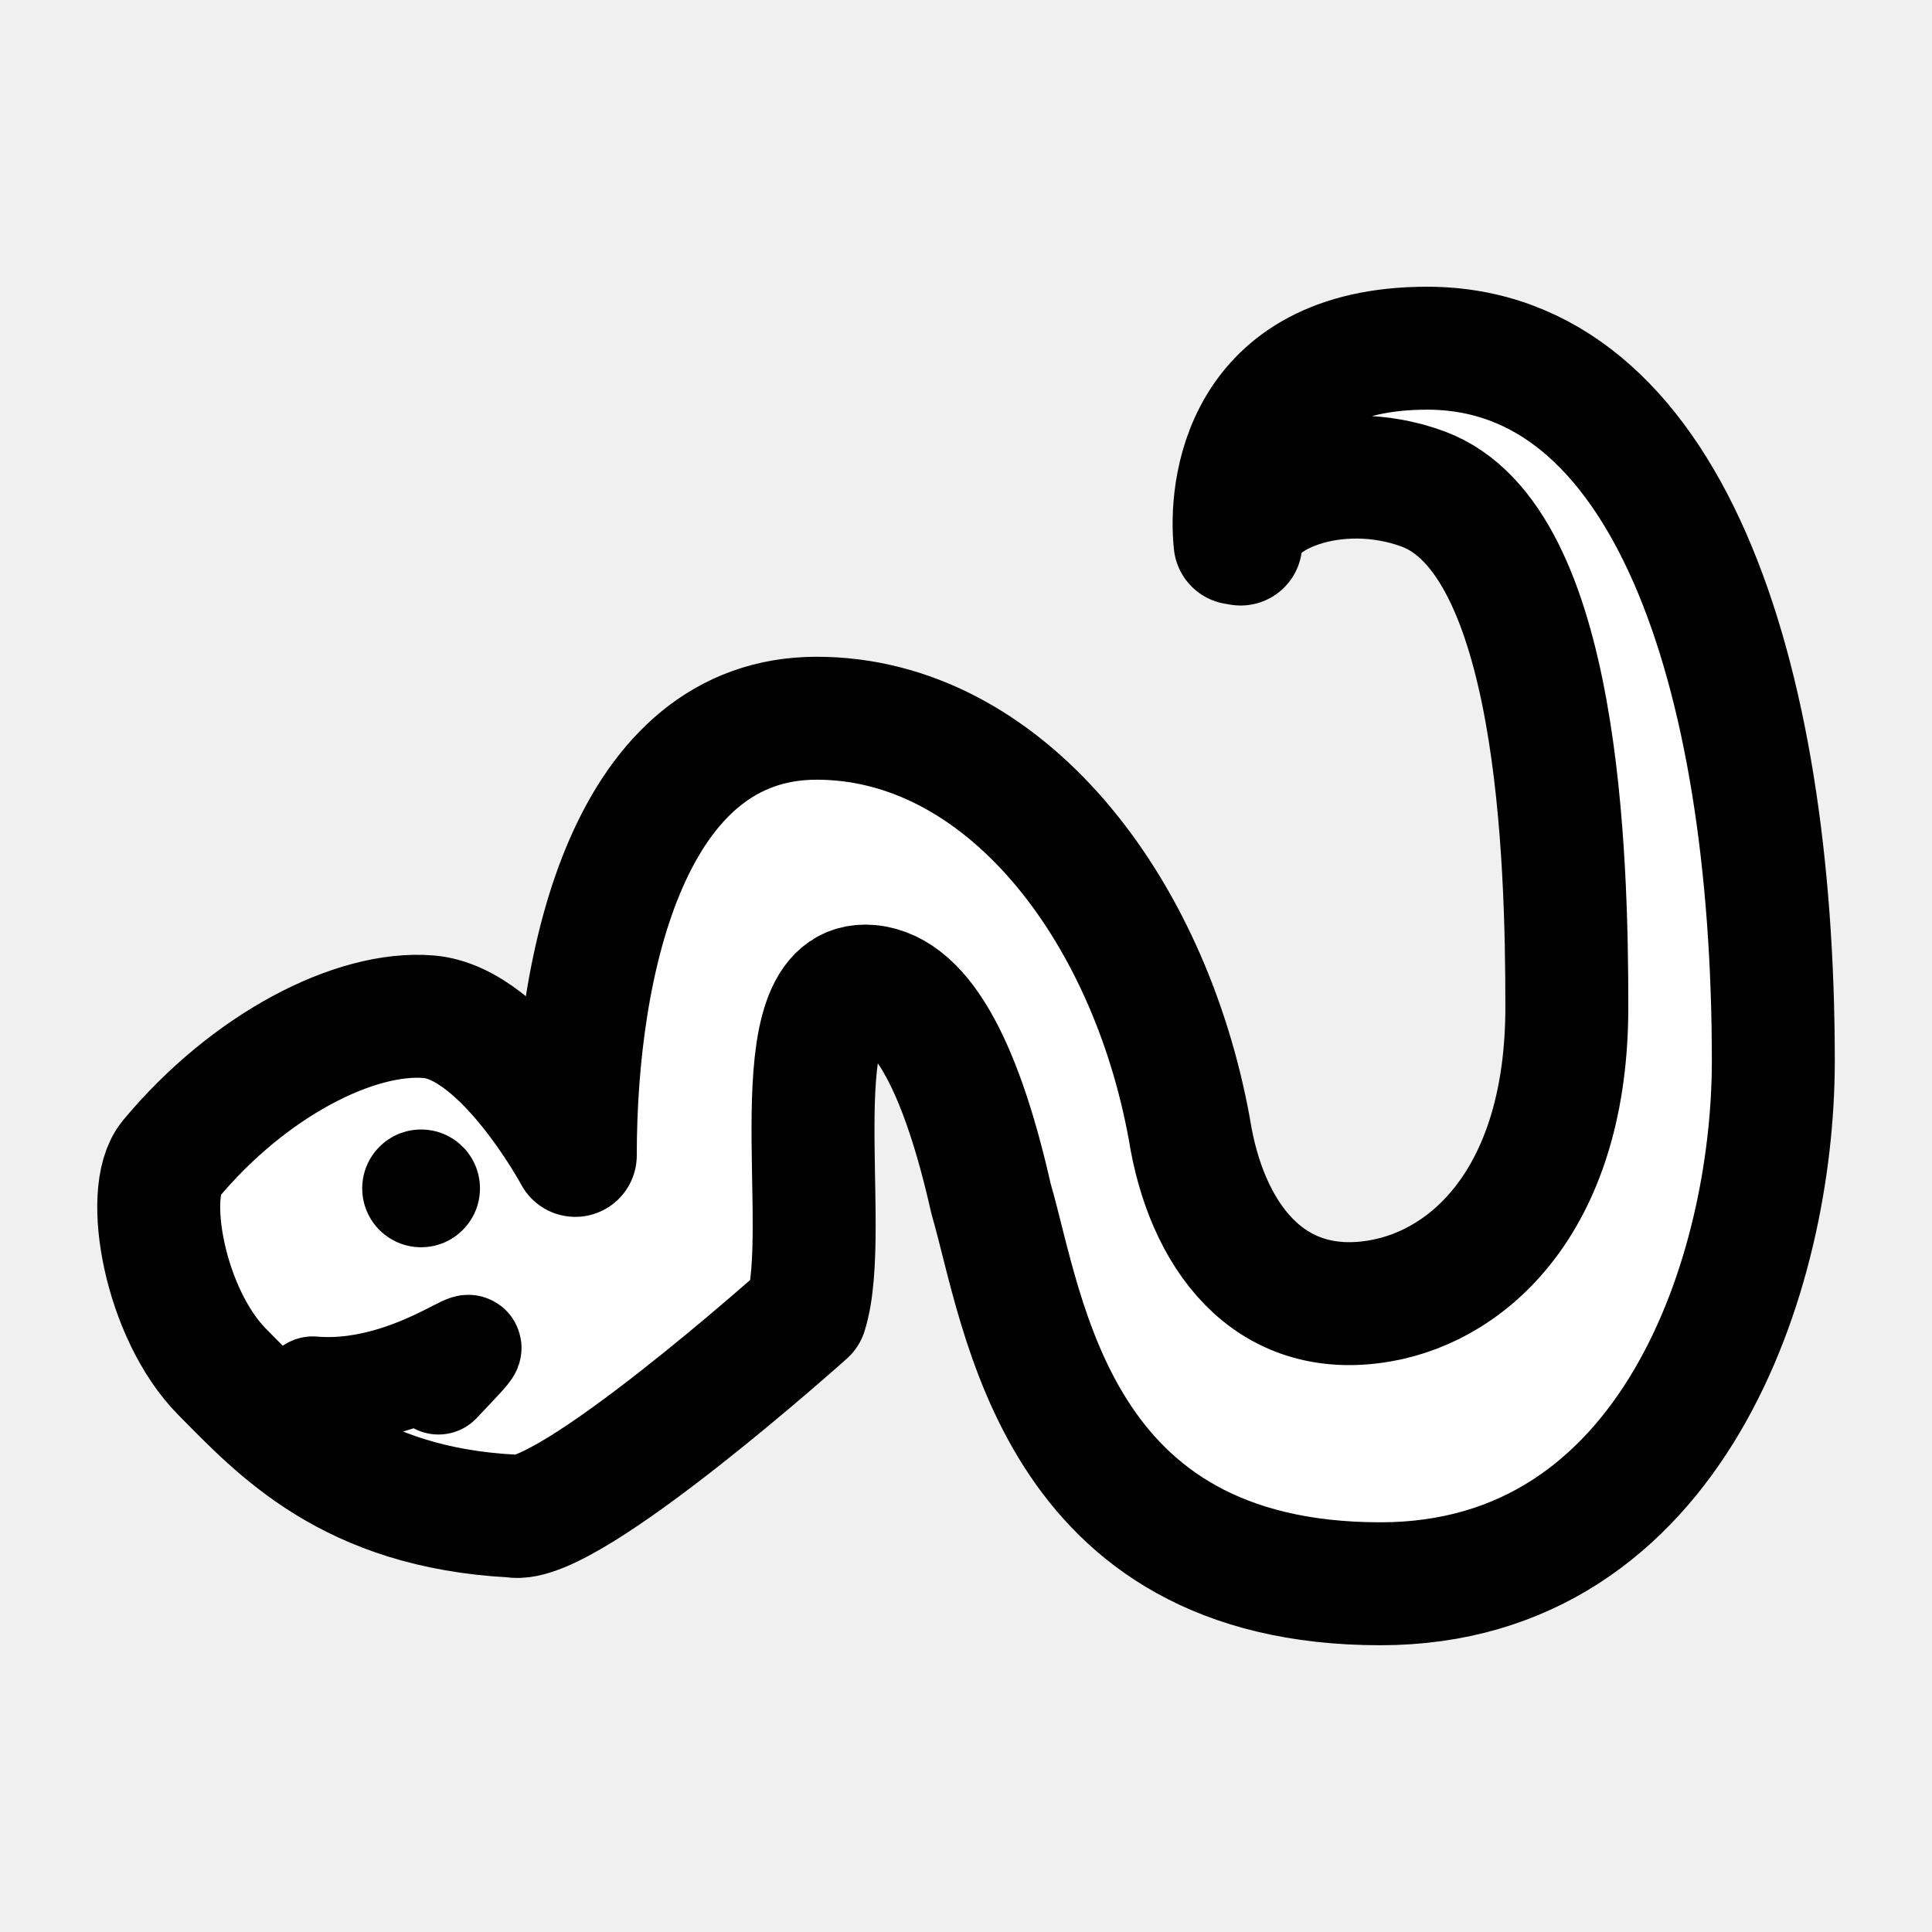
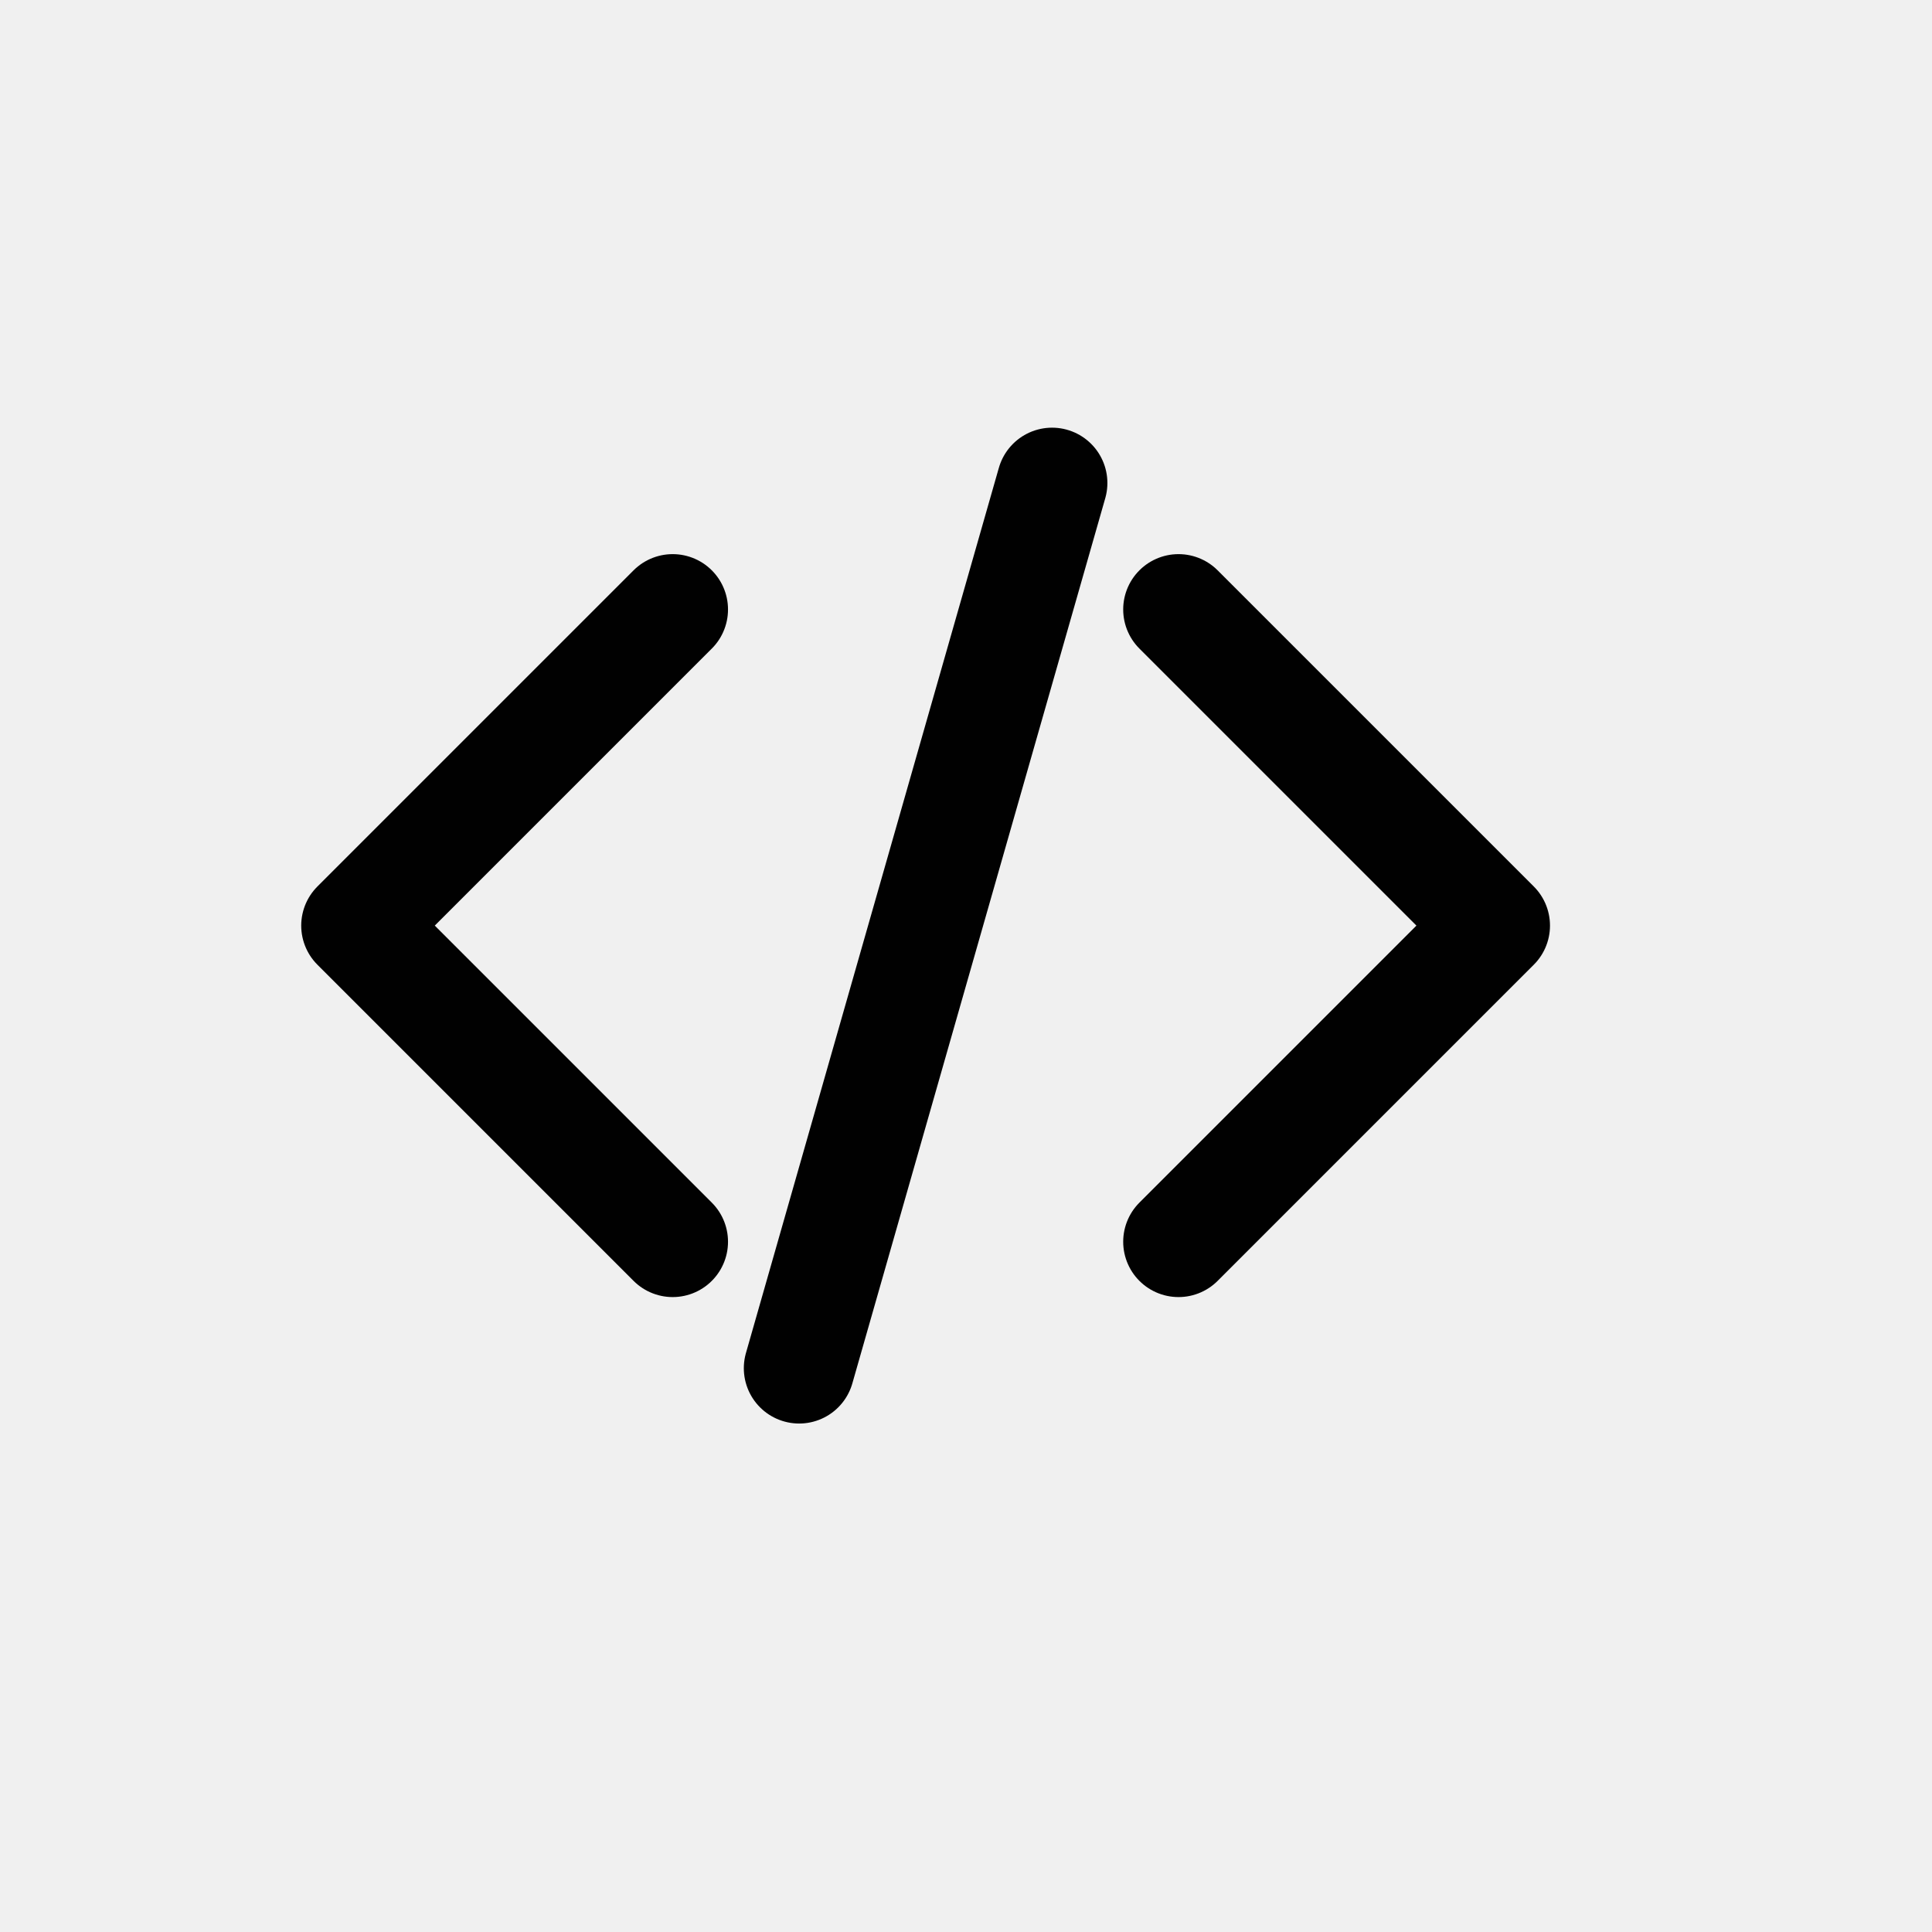
- <svg xmlns="http://www.w3.org/2000/svg" enable-background="new 0 0 55 55" height="55px" id="svg51" version="1.1" viewBox="0 0 55 55" width="55px" x="0px" xml:space="preserve" y="0px">
-   <defs id="defs55" />
-   <g id="g138" transform="translate(-0.2874052,-1.290368)">
-     <path d="m 50.77,31.497 c 0,5.988 -2.838,14.88 -11.185,14.88 -9.285,0 -10.143,-7.743 -11.083,-10.954 -0.799,-3.549 -1.914,-5.913 -3.455,-6.055 -2.642,-0.243 -1.051,6.877 -1.818,9.295 0,0 -6.822,6.118 -8.348,5.786 C 10.243,44.204 8.216,41.962 6.617,40.35 4.972,38.691 4.362,35.233 5.143,34.293 c 2.226,-2.677 5.254,-4.235 7.353,-4.058 2.145,0.181 4.169,3.947 4.169,3.947 0,-5.574 1.565,-12.445 6.871,-12.445 5.305,0 9.455,5.333 10.612,11.707 0.469,2.963 2.22,5.441 5.438,4.878 2.613,-0.457 5.306,-2.995 5.306,-8.361 0,-4.252 -0.219,-13.3 -4.079,-14.745 -2.486,-0.929 -5.205,0.168 -5.205,1.562 l -0.16,-0.027 c -0.158,-1.42 0.16,-5.548 5.465,-5.548 6.802,-10e-4 9.857,9.144 9.857,20.294 z" id="path44" style="fill:#ffffff;stroke:#010101;stroke-width:3.5;stroke-linecap:round;stroke-linejoin:round" />
-     <path d="m 9.19,40.835 c 3.217,0.277 5.879,-2.642 3.579,-0.207" id="path46" style="fill:none;stroke:#010101;stroke-width:3;stroke-linecap:round" />
-     <circle cx="35.121" cy="12.275" id="circle48" r="1.676" style="fill:#010101" transform="matrix(0,1,1,0,0,0)" />
+ <svg xmlns="http://www.w3.org/2000/svg" enable-background="new 0 0 55 55" height="55px" version="1.1" viewBox="0 0 55 55" width="55px" xml:space="preserve">
+   <g id="activity-jappy" transform="translate(4.75 4.75) scale(1.8)" fill="none" stroke="#010101" stroke-width="1.75" stroke-linecap="round" stroke-linejoin="round">
+     <path d="M8 7l-5 5 5 5M16 7l5 5-5 5M14 5l-4 14" />
  </g>
</svg>
